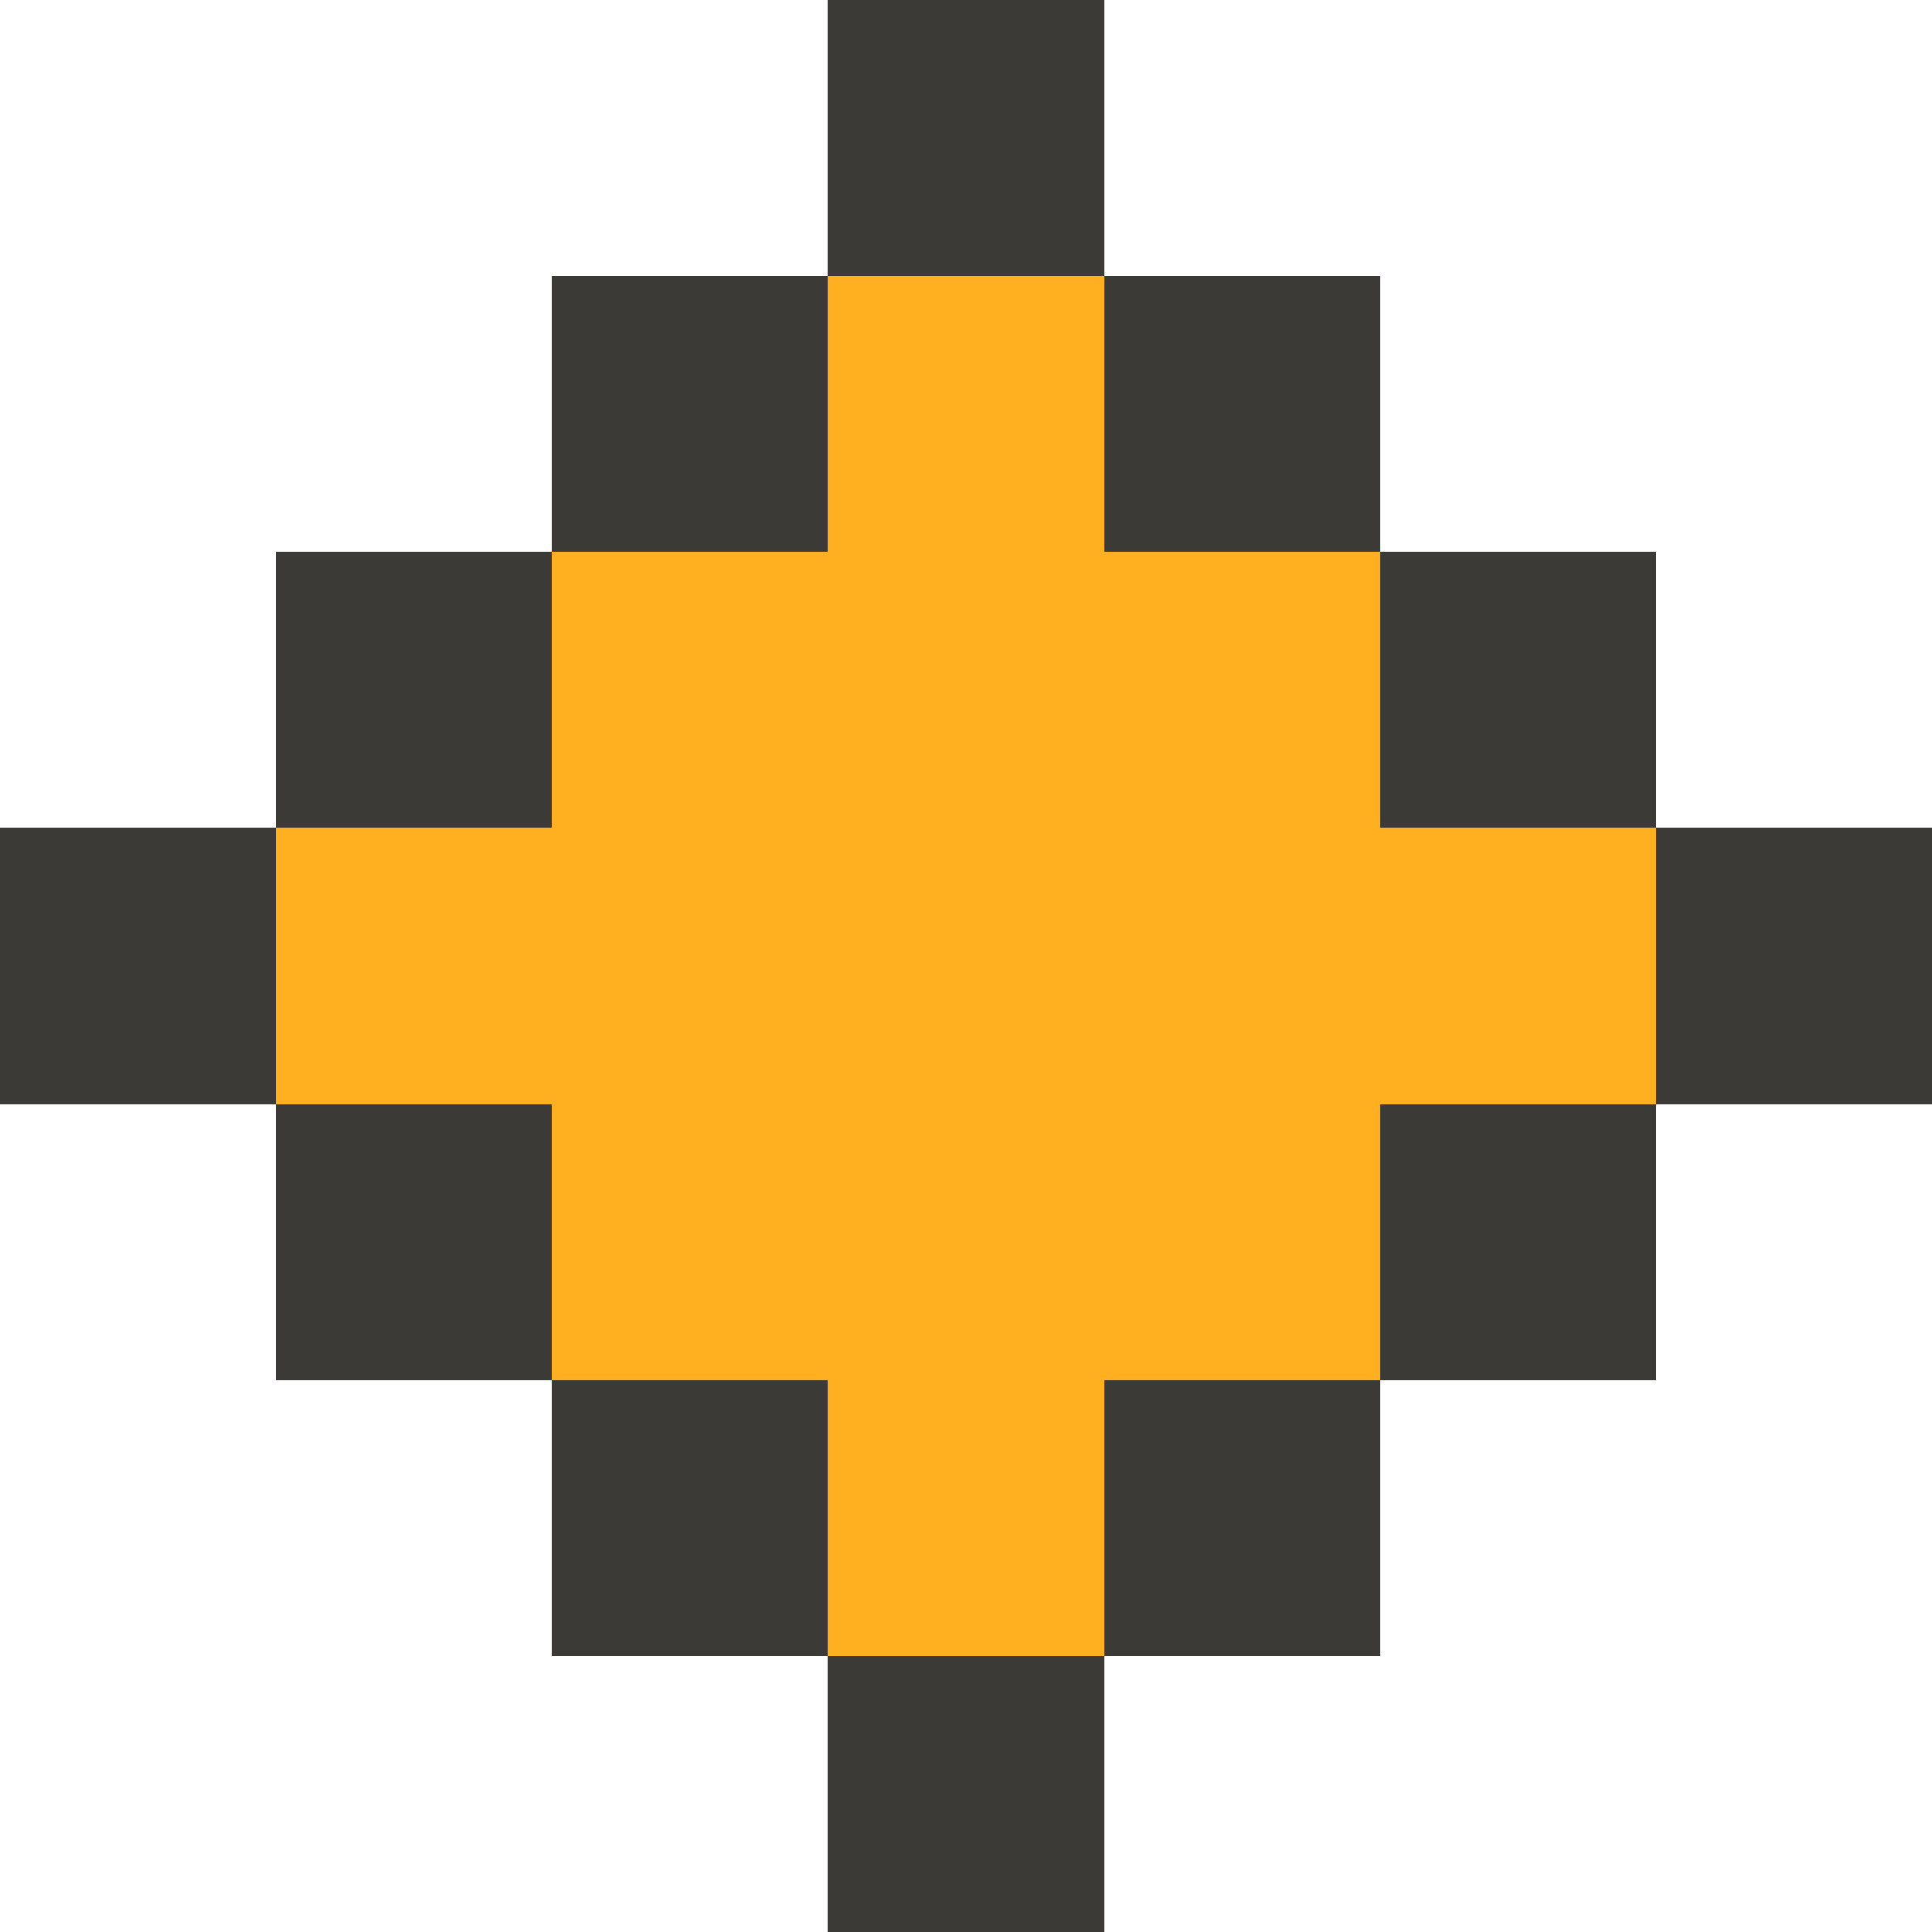
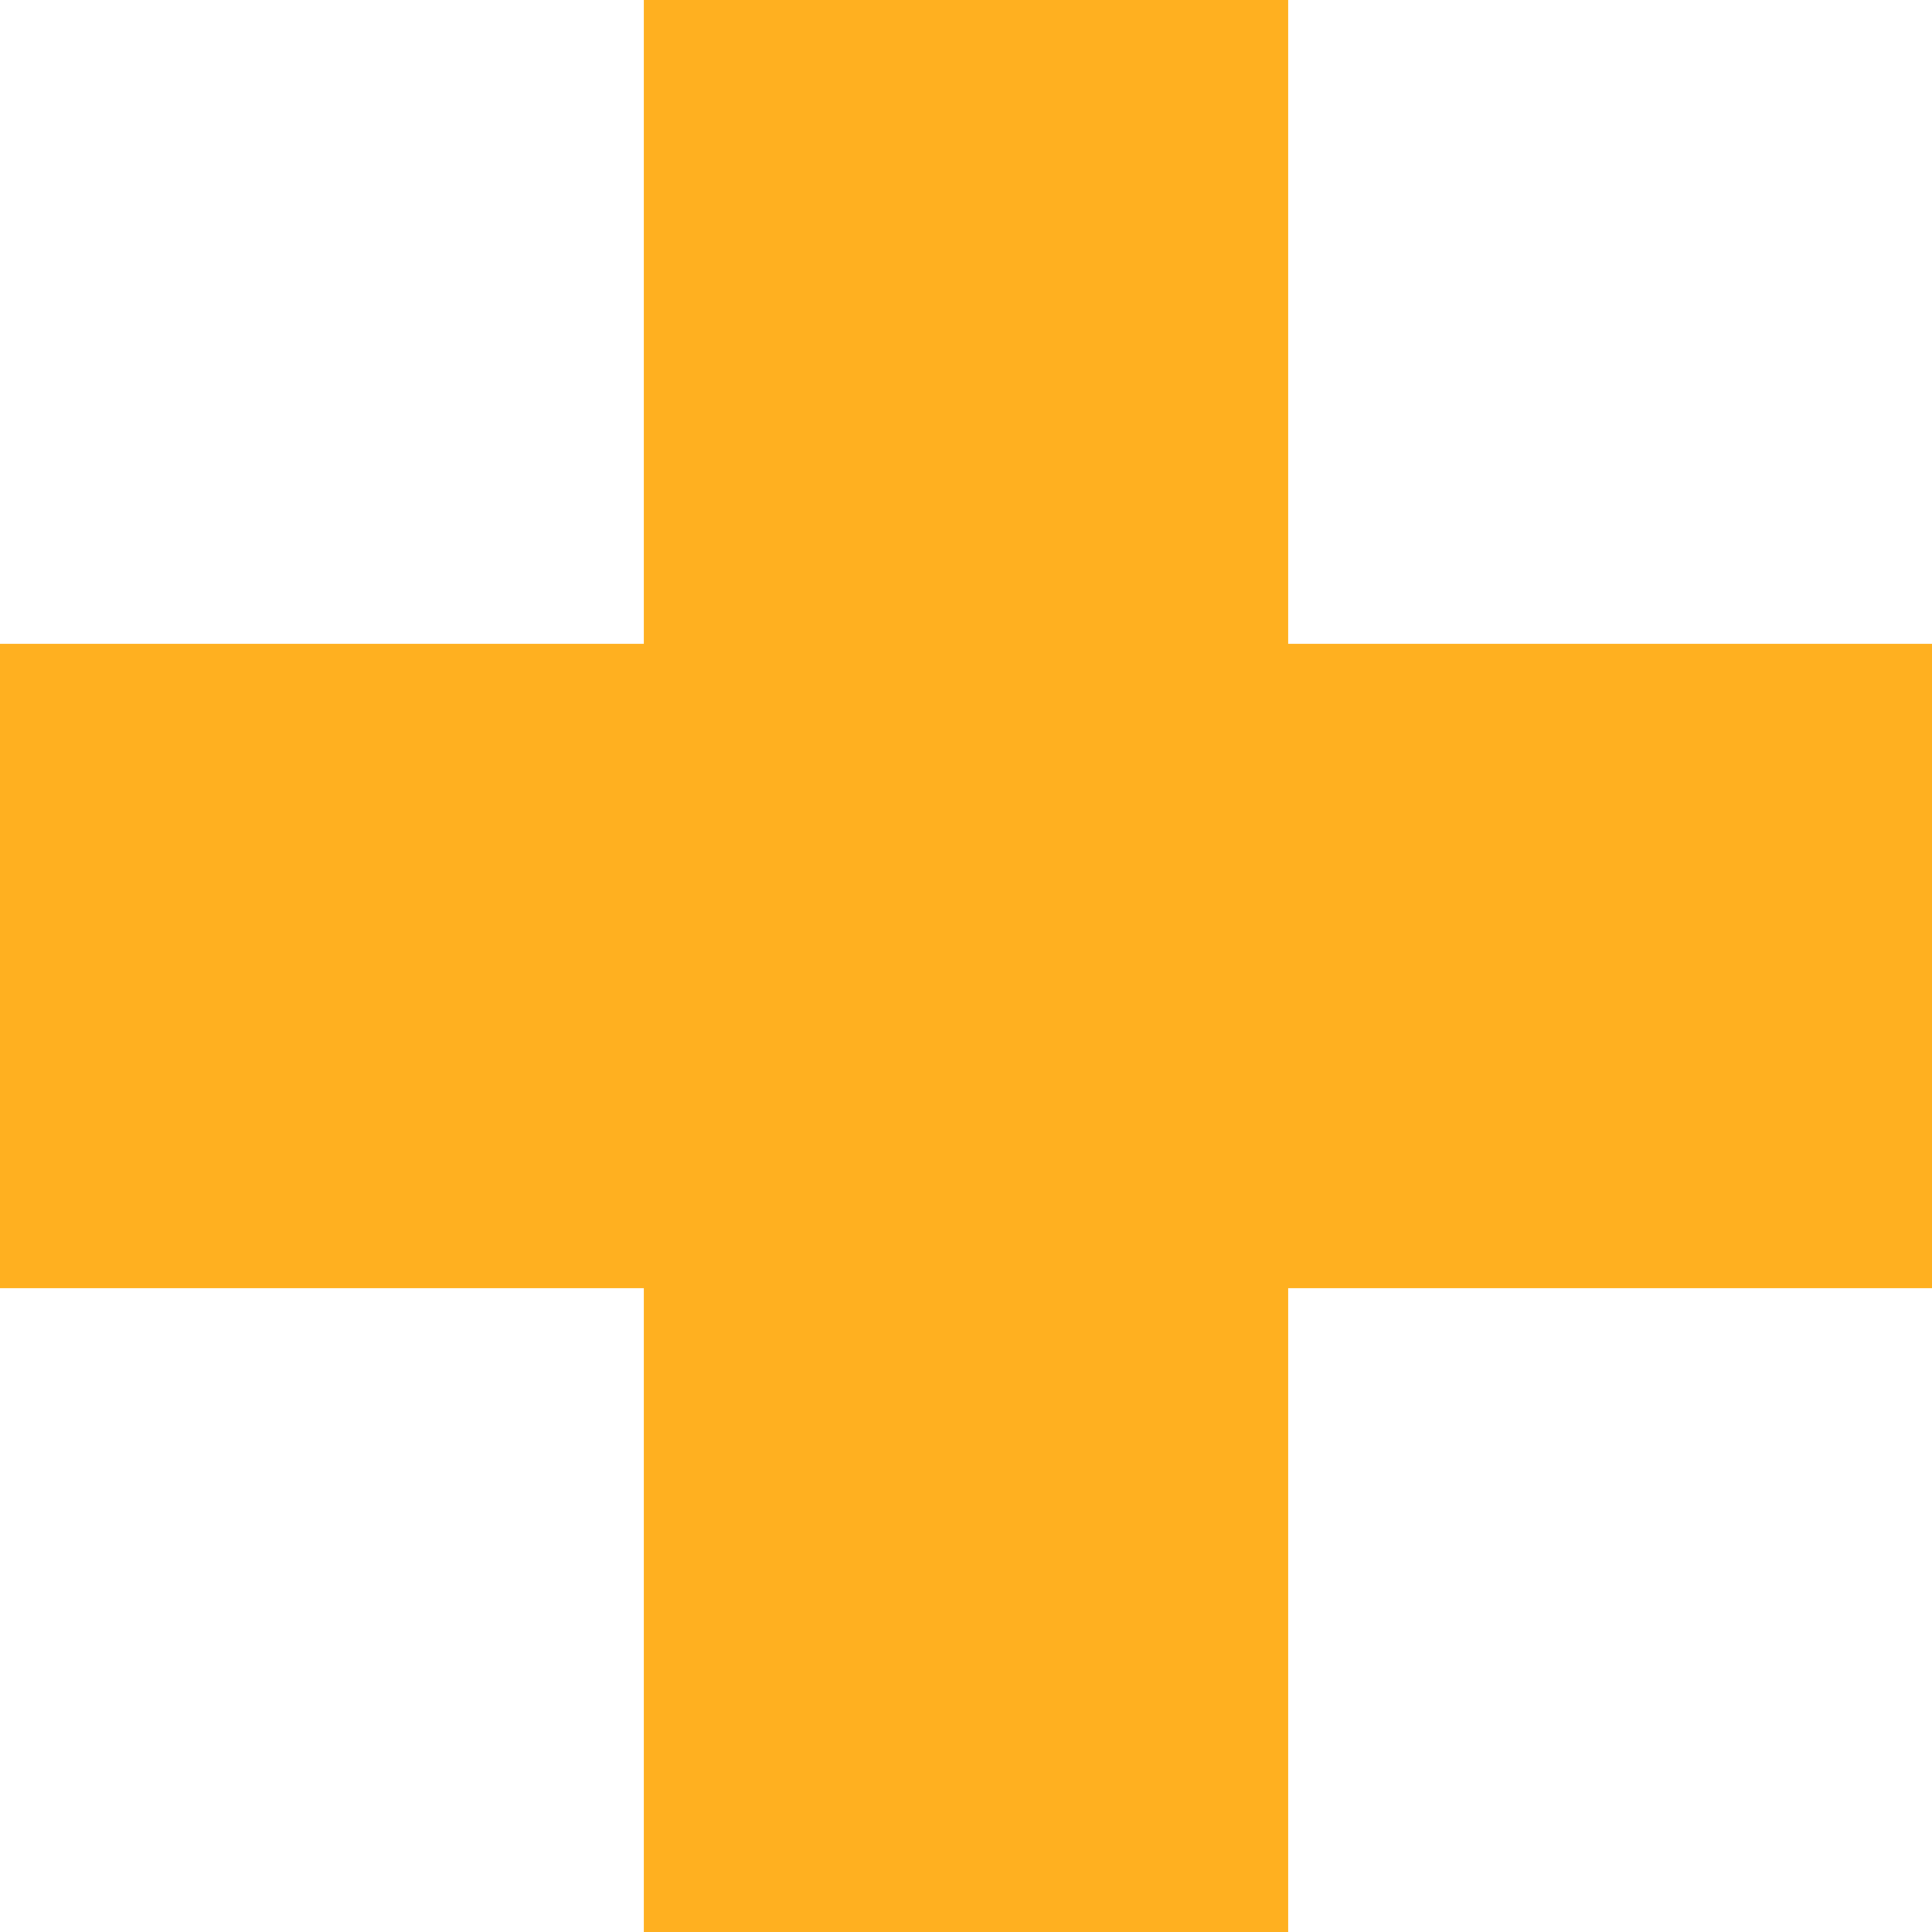
- <svg xmlns="http://www.w3.org/2000/svg" width="21" height="21" viewBox="0 0 7 7" shape-rendering="crispEdges">
-   <rect x="1" y="2" width="1" height="1" fill="#3b3a36" />
-   <rect x="3" y="0" width="1" height="1" fill="#3b3a36" />
-   <rect x="4" y="5" width="1" height="1" fill="#3b3a36" />
-   <rect x="5" y="4" width="1" height="1" fill="#3b3a36" />
-   <rect x="1" y="4" width="1" height="1" fill="#3b3a36" />
-   <rect x="2" y="5" width="1" height="1" fill="#3b3a36" />
-   <rect x="4" y="1" width="1" height="1" fill="#3b3a36" />
-   <rect x="3" y="6" width="1" height="1" fill="#3b3a36" />
-   <rect x="2" y="1" width="1" height="1" fill="#3b3a36" />
-   <rect x="0" y="3" width="1" height="1" fill="#3b3a36" />
-   <rect x="5" y="2" width="1" height="1" fill="#3b3a36" />
-   <rect x="6" y="3" width="1" height="1" fill="#3b3a36" />
-   <rect x="3" y="1" width="1" height="1" fill="#ffb020" />
-   <rect x="2" y="2" width="1" height="1" fill="#ffb020" />
-   <rect x="3" y="2" width="1" height="1" fill="#ffb020" />
-   <rect x="4" y="2" width="1" height="1" fill="#ffb020" />
-   <rect x="1" y="3" width="1" height="1" fill="#ffb020" />
-   <rect x="2" y="3" width="1" height="1" fill="#ffb020" />
-   <rect x="3" y="3" width="1" height="1" fill="#ffb020" />
-   <rect x="4" y="3" width="1" height="1" fill="#ffb020" />
-   <rect x="5" y="3" width="1" height="1" fill="#ffb020" />
-   <rect x="2" y="4" width="1" height="1" fill="#ffb020" />
-   <rect x="3" y="4" width="1" height="1" fill="#ffb020" />
-   <rect x="4" y="4" width="1" height="1" fill="#ffb020" />
-   <rect x="3" y="5" width="1" height="1" fill="#ffb020" />
+ <svg xmlns="http://www.w3.org/2000/svg" width="25.10" height="25.10" viewBox="0 0 3 3" shape-rendering="crispEdges">
+   <rect x="1" y="0" width="1" height="1" fill="#ffb020" />
+   <rect x="0" y="1" width="1" height="1" fill="#ffb020" />
+   <rect x="1" y="1" width="1" height="1" fill="#ffb020" />
+   <rect x="2" y="1" width="1" height="1" fill="#ffb020" />
+   <rect x="1" y="2" width="1" height="1" fill="#ffb020" />
</svg>
